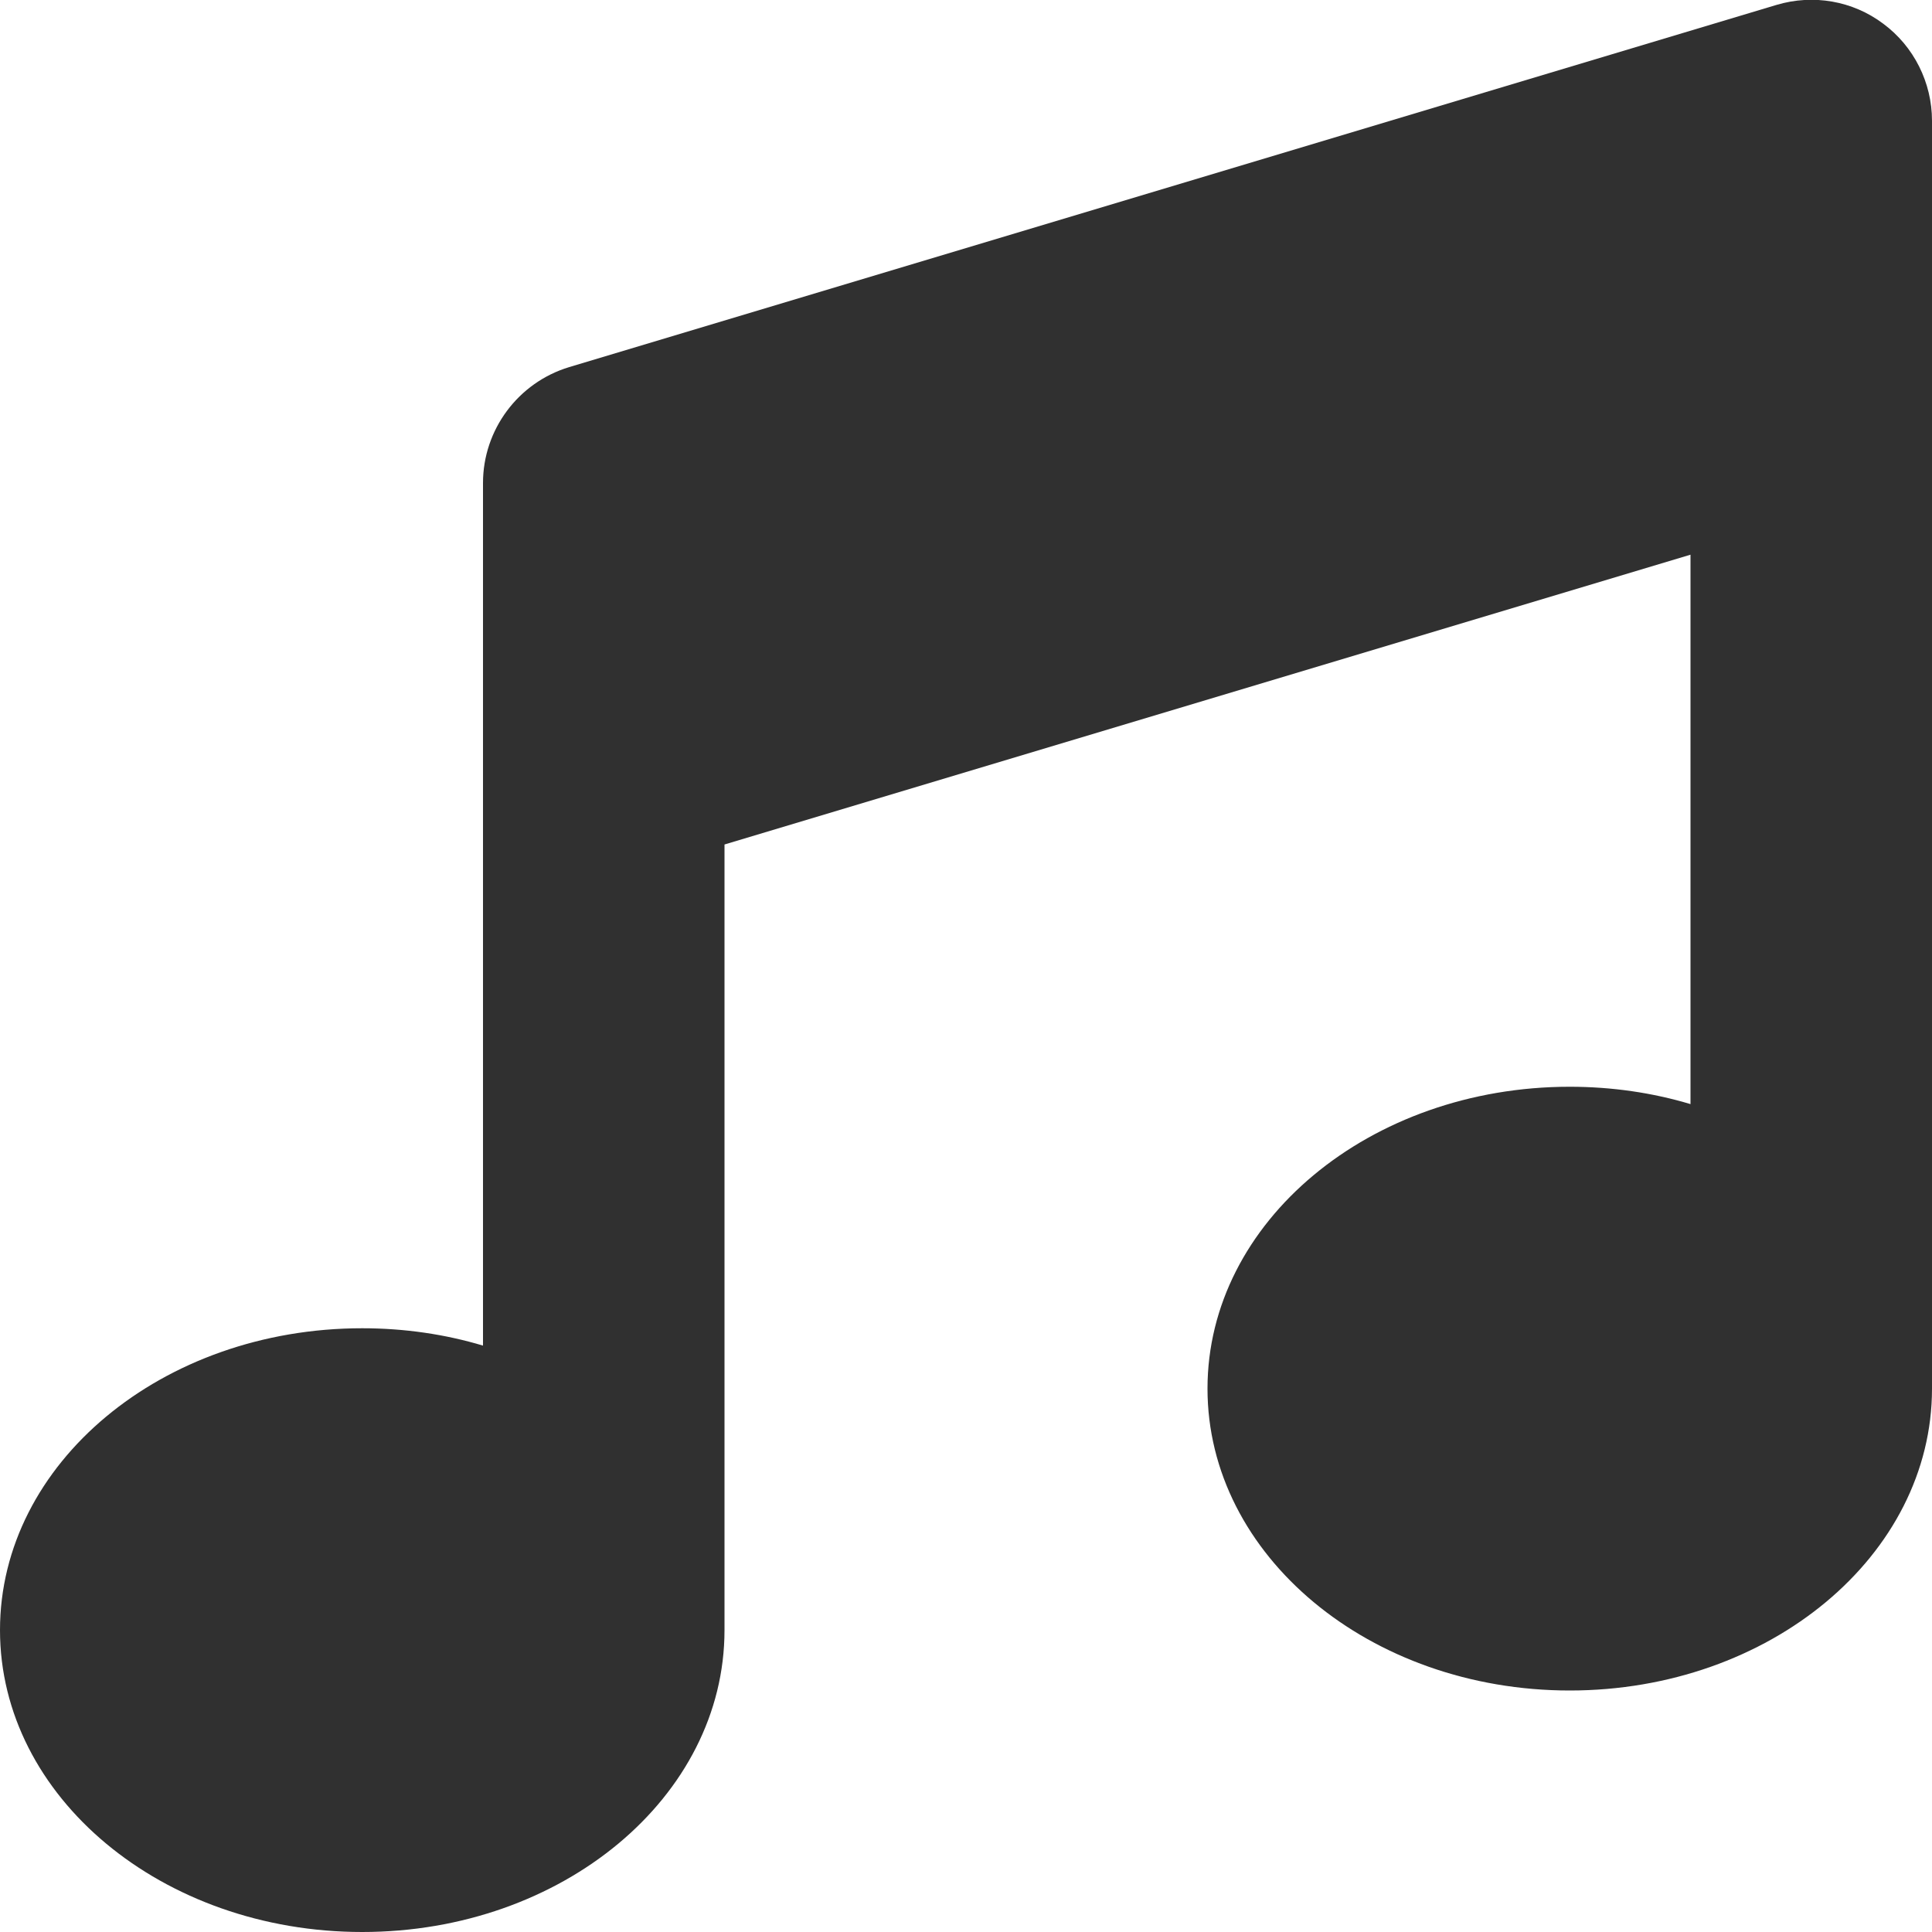
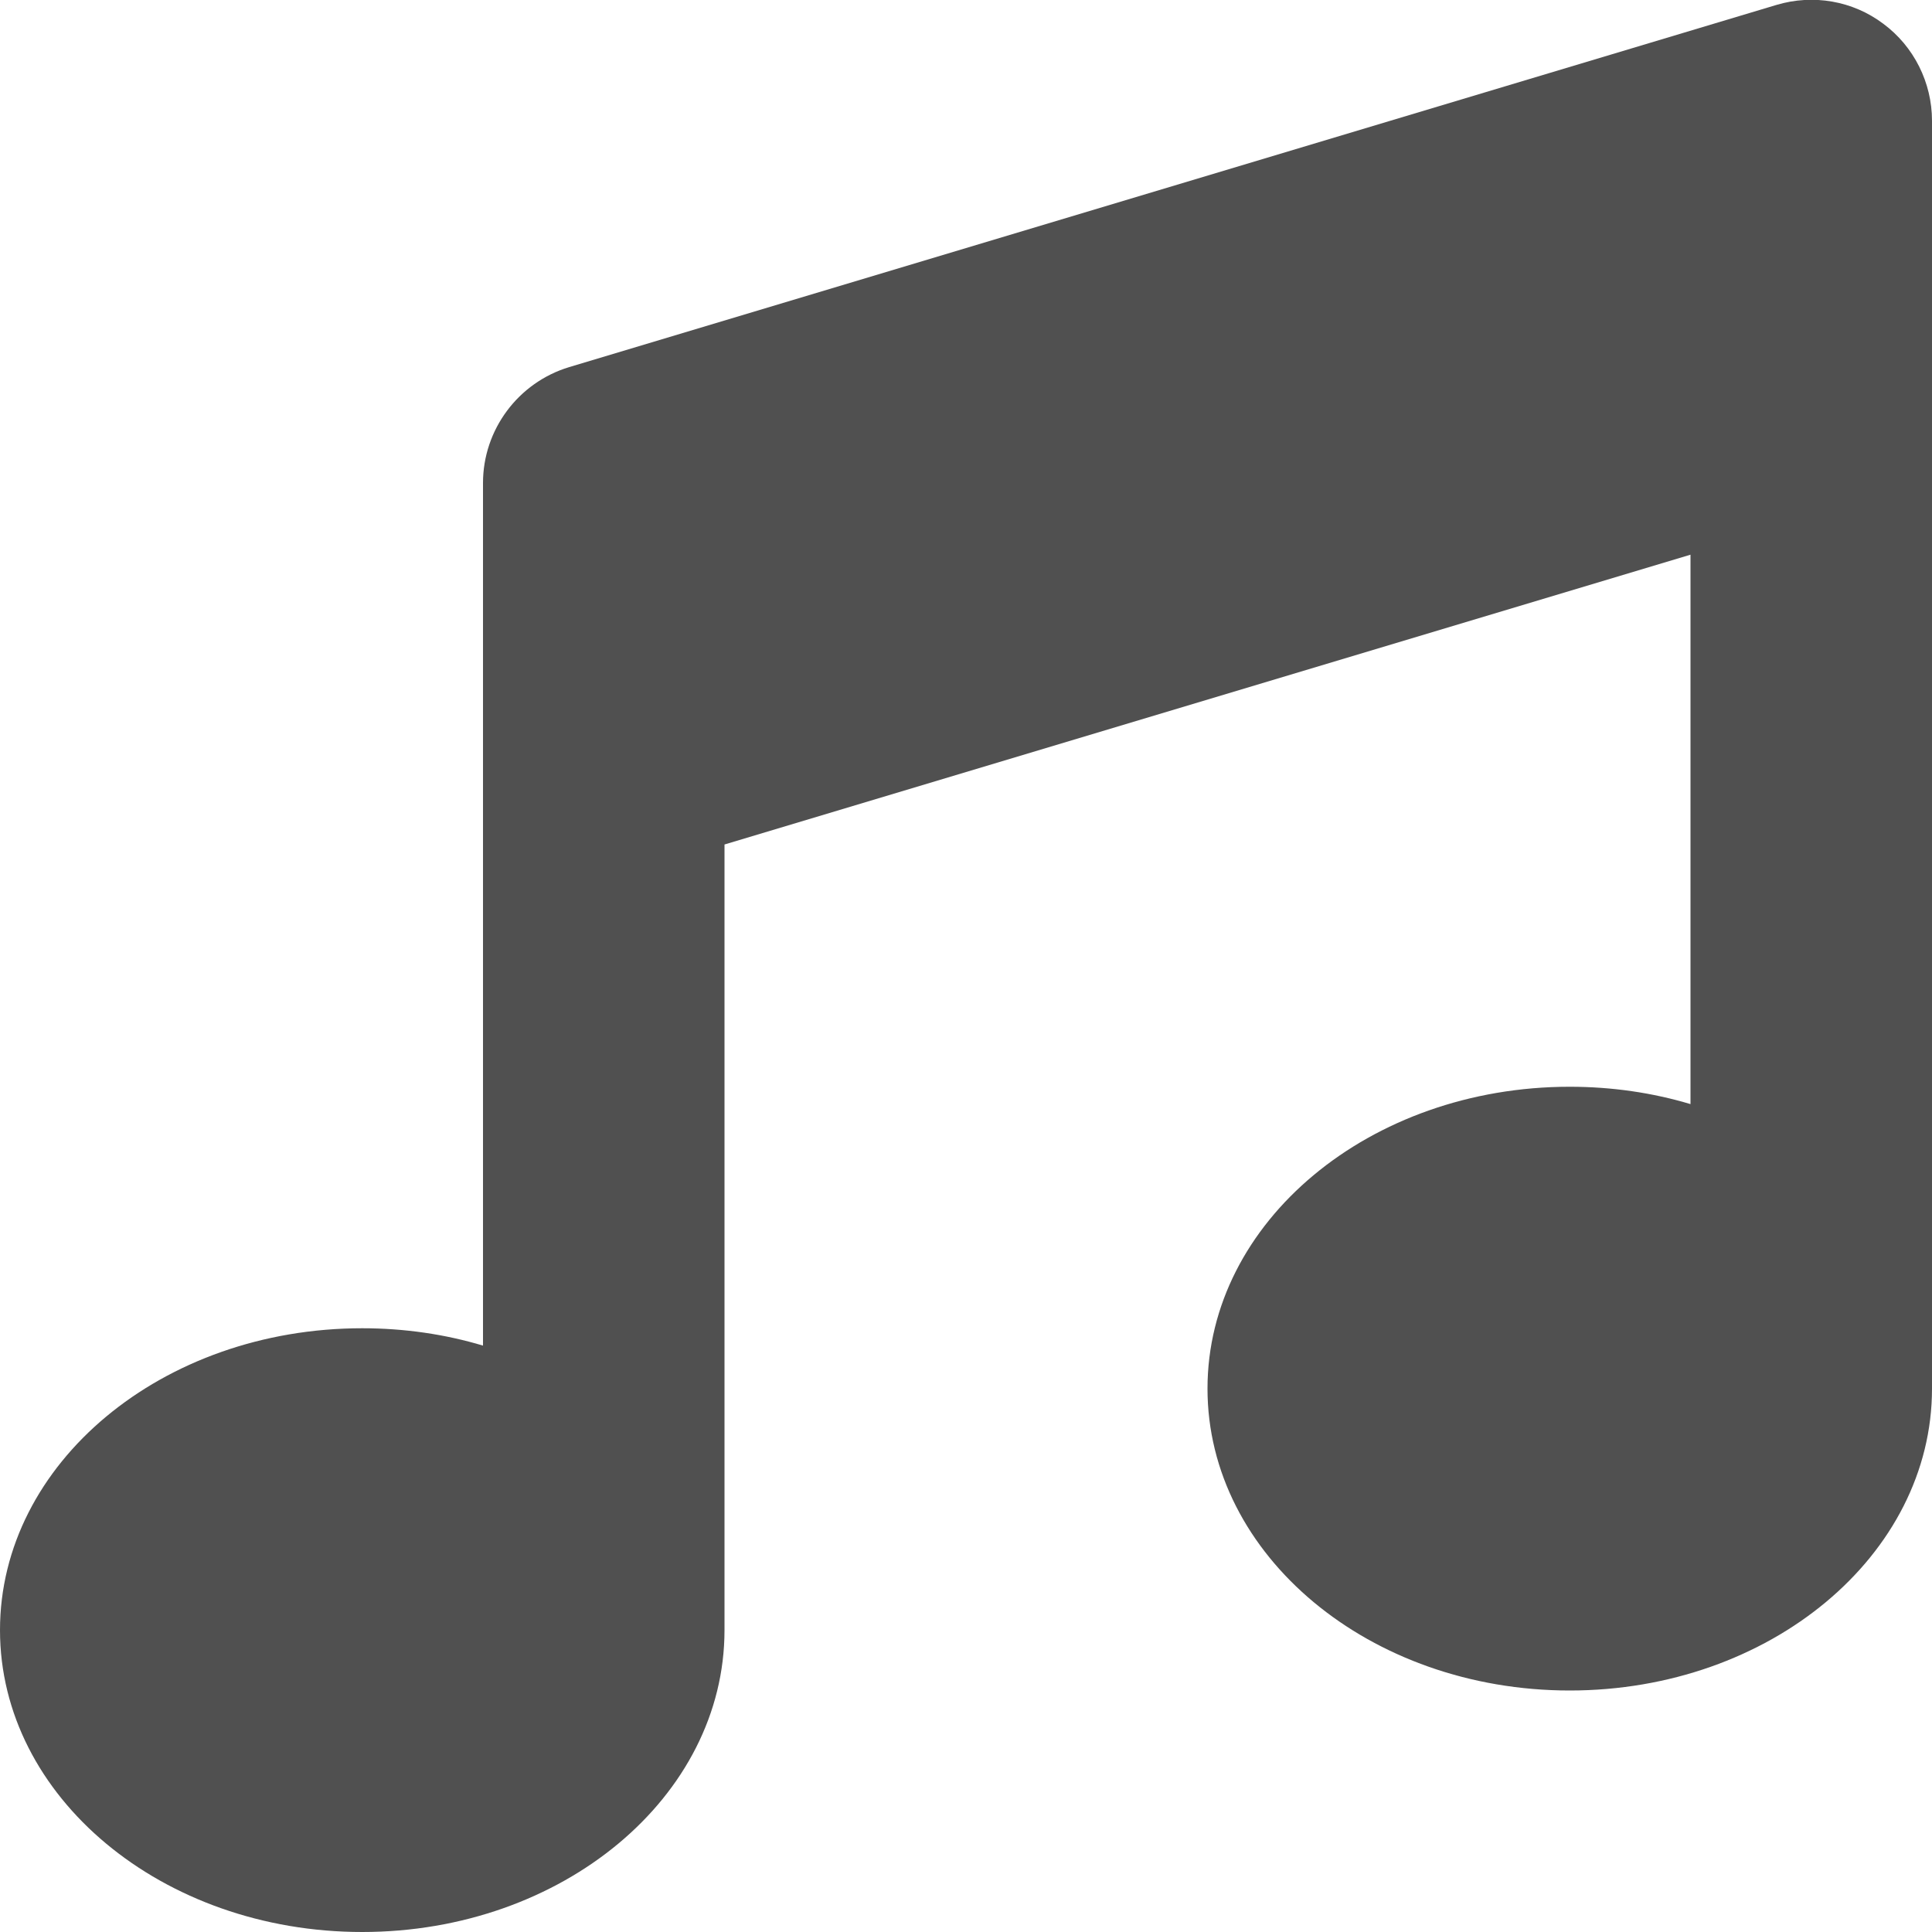
- <svg xmlns="http://www.w3.org/2000/svg" viewBox="0 0 512 512" fill="#303030">
+ <svg xmlns="http://www.w3.org/2000/svg" viewBox="0 0 512 512" fill="#505050">
  <path d="M499.1 6.3c8.1 6 12.9 15.6 12.9 25.7l0 72 0 264c0 44.2-43 80-96 80s-96-35.8-96-80s43-80 96-80c11.2 0 22 1.6 32 4.6L448 147 192 223.8 192 432c0 44.2-43 80-96 80s-96-35.8-96-80s43-80 96-80c11.2 0 22 1.6 32 4.6L128 200l0-72c0-14.1 9.3-26.6 22.8-30.7l320-96c9.7-2.9 20.2-1.1 28.3 5z" />
</svg>
